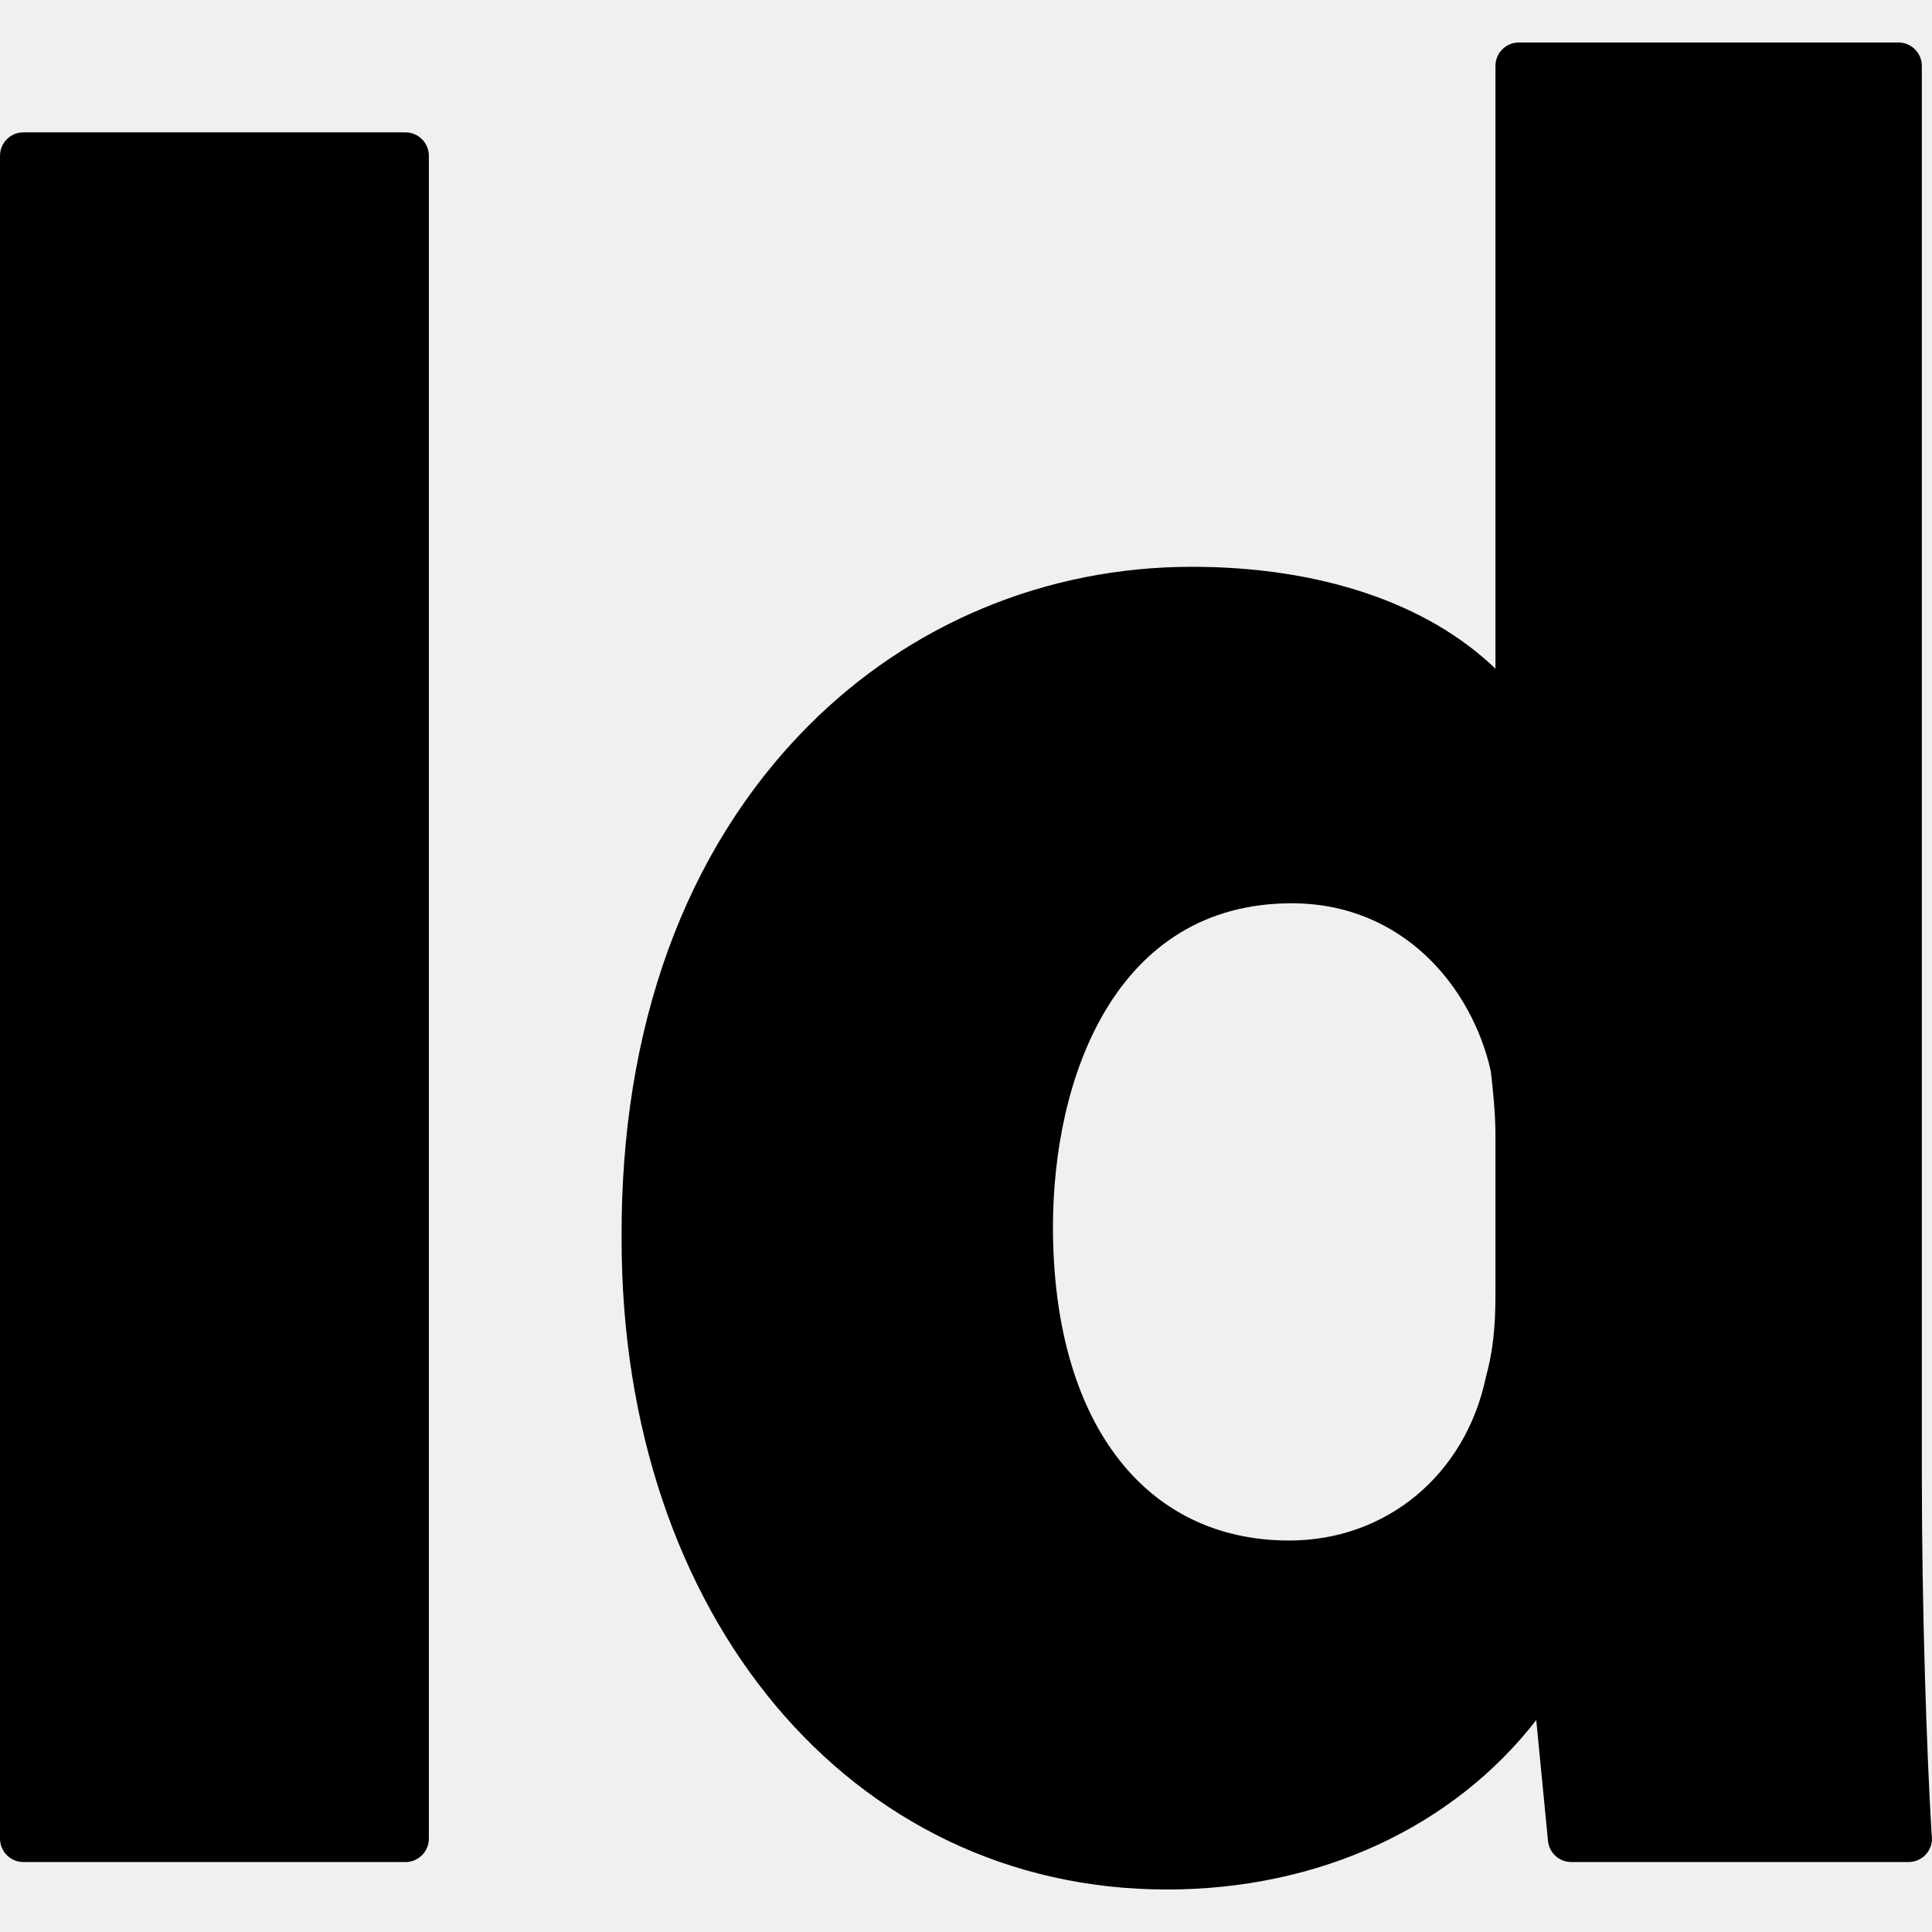
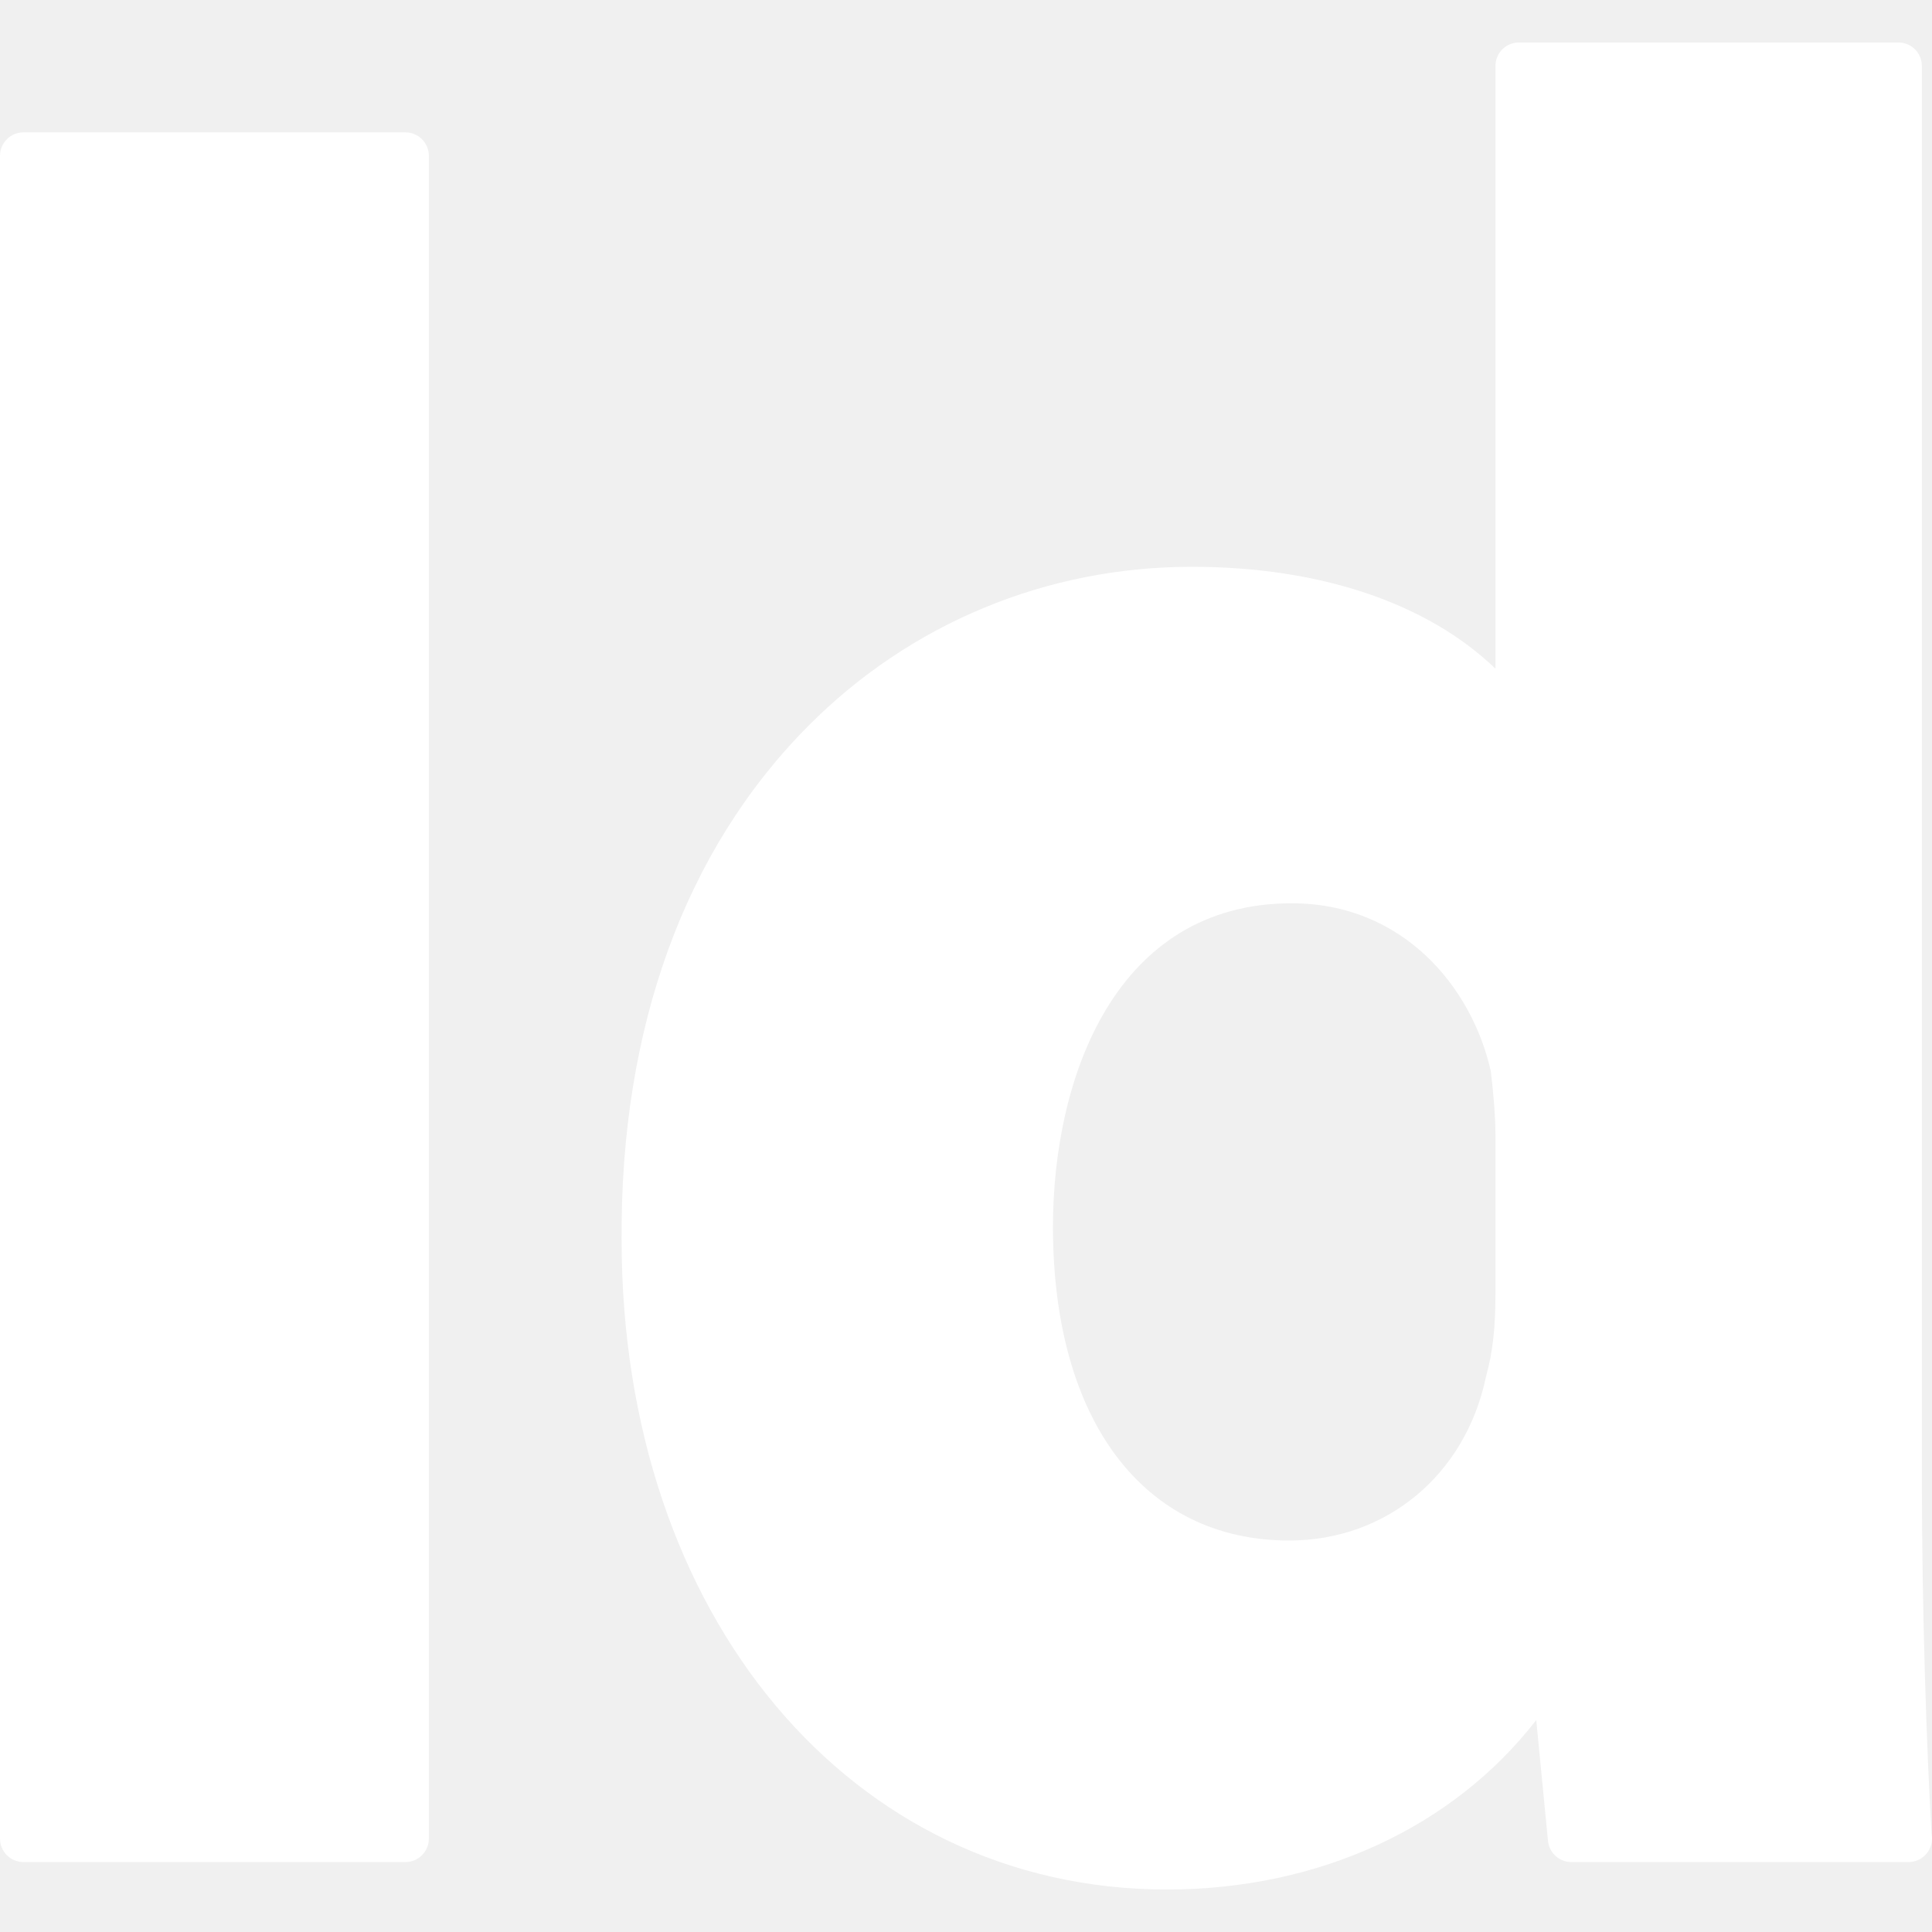
- <svg xmlns="http://www.w3.org/2000/svg" version="1.1" id="Layer_1" x="0px" y="0px" viewBox="0 0 206.063 206.063" style="enable-background:new 0 0 206.063 206.063;" xml:space="preserve">
+ <svg xmlns="http://www.w3.org/2000/svg" version="1.1" id="Layer_1" x="0px" y="0px" viewBox="0 0 206.063 206.063" style="enable-background:new 0 0 206.063 206.063;" xml:space="preserve" fill="#ffffff">
  <g id="XMLID_444_">
    <path id="XMLID_445_" d="M2.5,198.602h40.742c1.381,0,2.5-1.119,2.5-2.5V16.618c0-1.381-1.119-2.5-2.5-2.5H2.5   c-1.381,0-2.5,1.119-2.5,2.5v179.484C0,197.483,1.119,198.602,2.5,198.602z" />
    <path id="XMLID_446_" d="M124.455,201.531c16.252,0,30.539-6.653,39.398-18.072l1.252,12.885c0.125,1.281,1.201,2.258,2.488,2.258   h35.949c0.008,0,0.016,0,0.02,0c1.381,0,2.5-1.119,2.5-2.5c0-0.16-0.014-0.315-0.043-0.467c-0.52-8.764-1.039-23.926-1.039-38.413   V7.031c0-1.381-1.119-2.5-2.5-2.5h-40.478c-1.381,0-2.5,1.119-2.5,2.5v64.292c-7.236-6.972-18.662-10.87-32.385-10.87   c-15.5,0-30.029,6.029-40.912,16.978c-13.16,13.241-20.043,32.181-19.906,54.758C66.299,172.369,90.756,201.531,124.455,201.531z    M137.502,164.309c-15.541,0-25.195-12.817-25.195-33.45c0-15.922,6.67-34.516,25.463-34.516c11.904,0,19.23,8.971,21.234,17.898   c0.244,1.972,0.498,4.748,0.498,6.763v17.043c0,3.568-0.293,6.158-0.977,8.66c-0.014,0.049-0.025,0.098-0.037,0.148   C156.305,157.295,147.871,164.309,137.502,164.309z" />
  </g>
-   <g>
- </g>
-   <g>
- </g>
-   <g>
- </g>
-   <g>
- </g>
-   <g>
- </g>
-   <g>
- </g>
-   <g>
- </g>
-   <g>
- </g>
-   <g>
- </g>
-   <g>
- </g>
-   <g>
- </g>
-   <g>
- </g>
-   <g>
- </g>
-   <g>
- </g>
-   <g>
- </g>
</svg>
